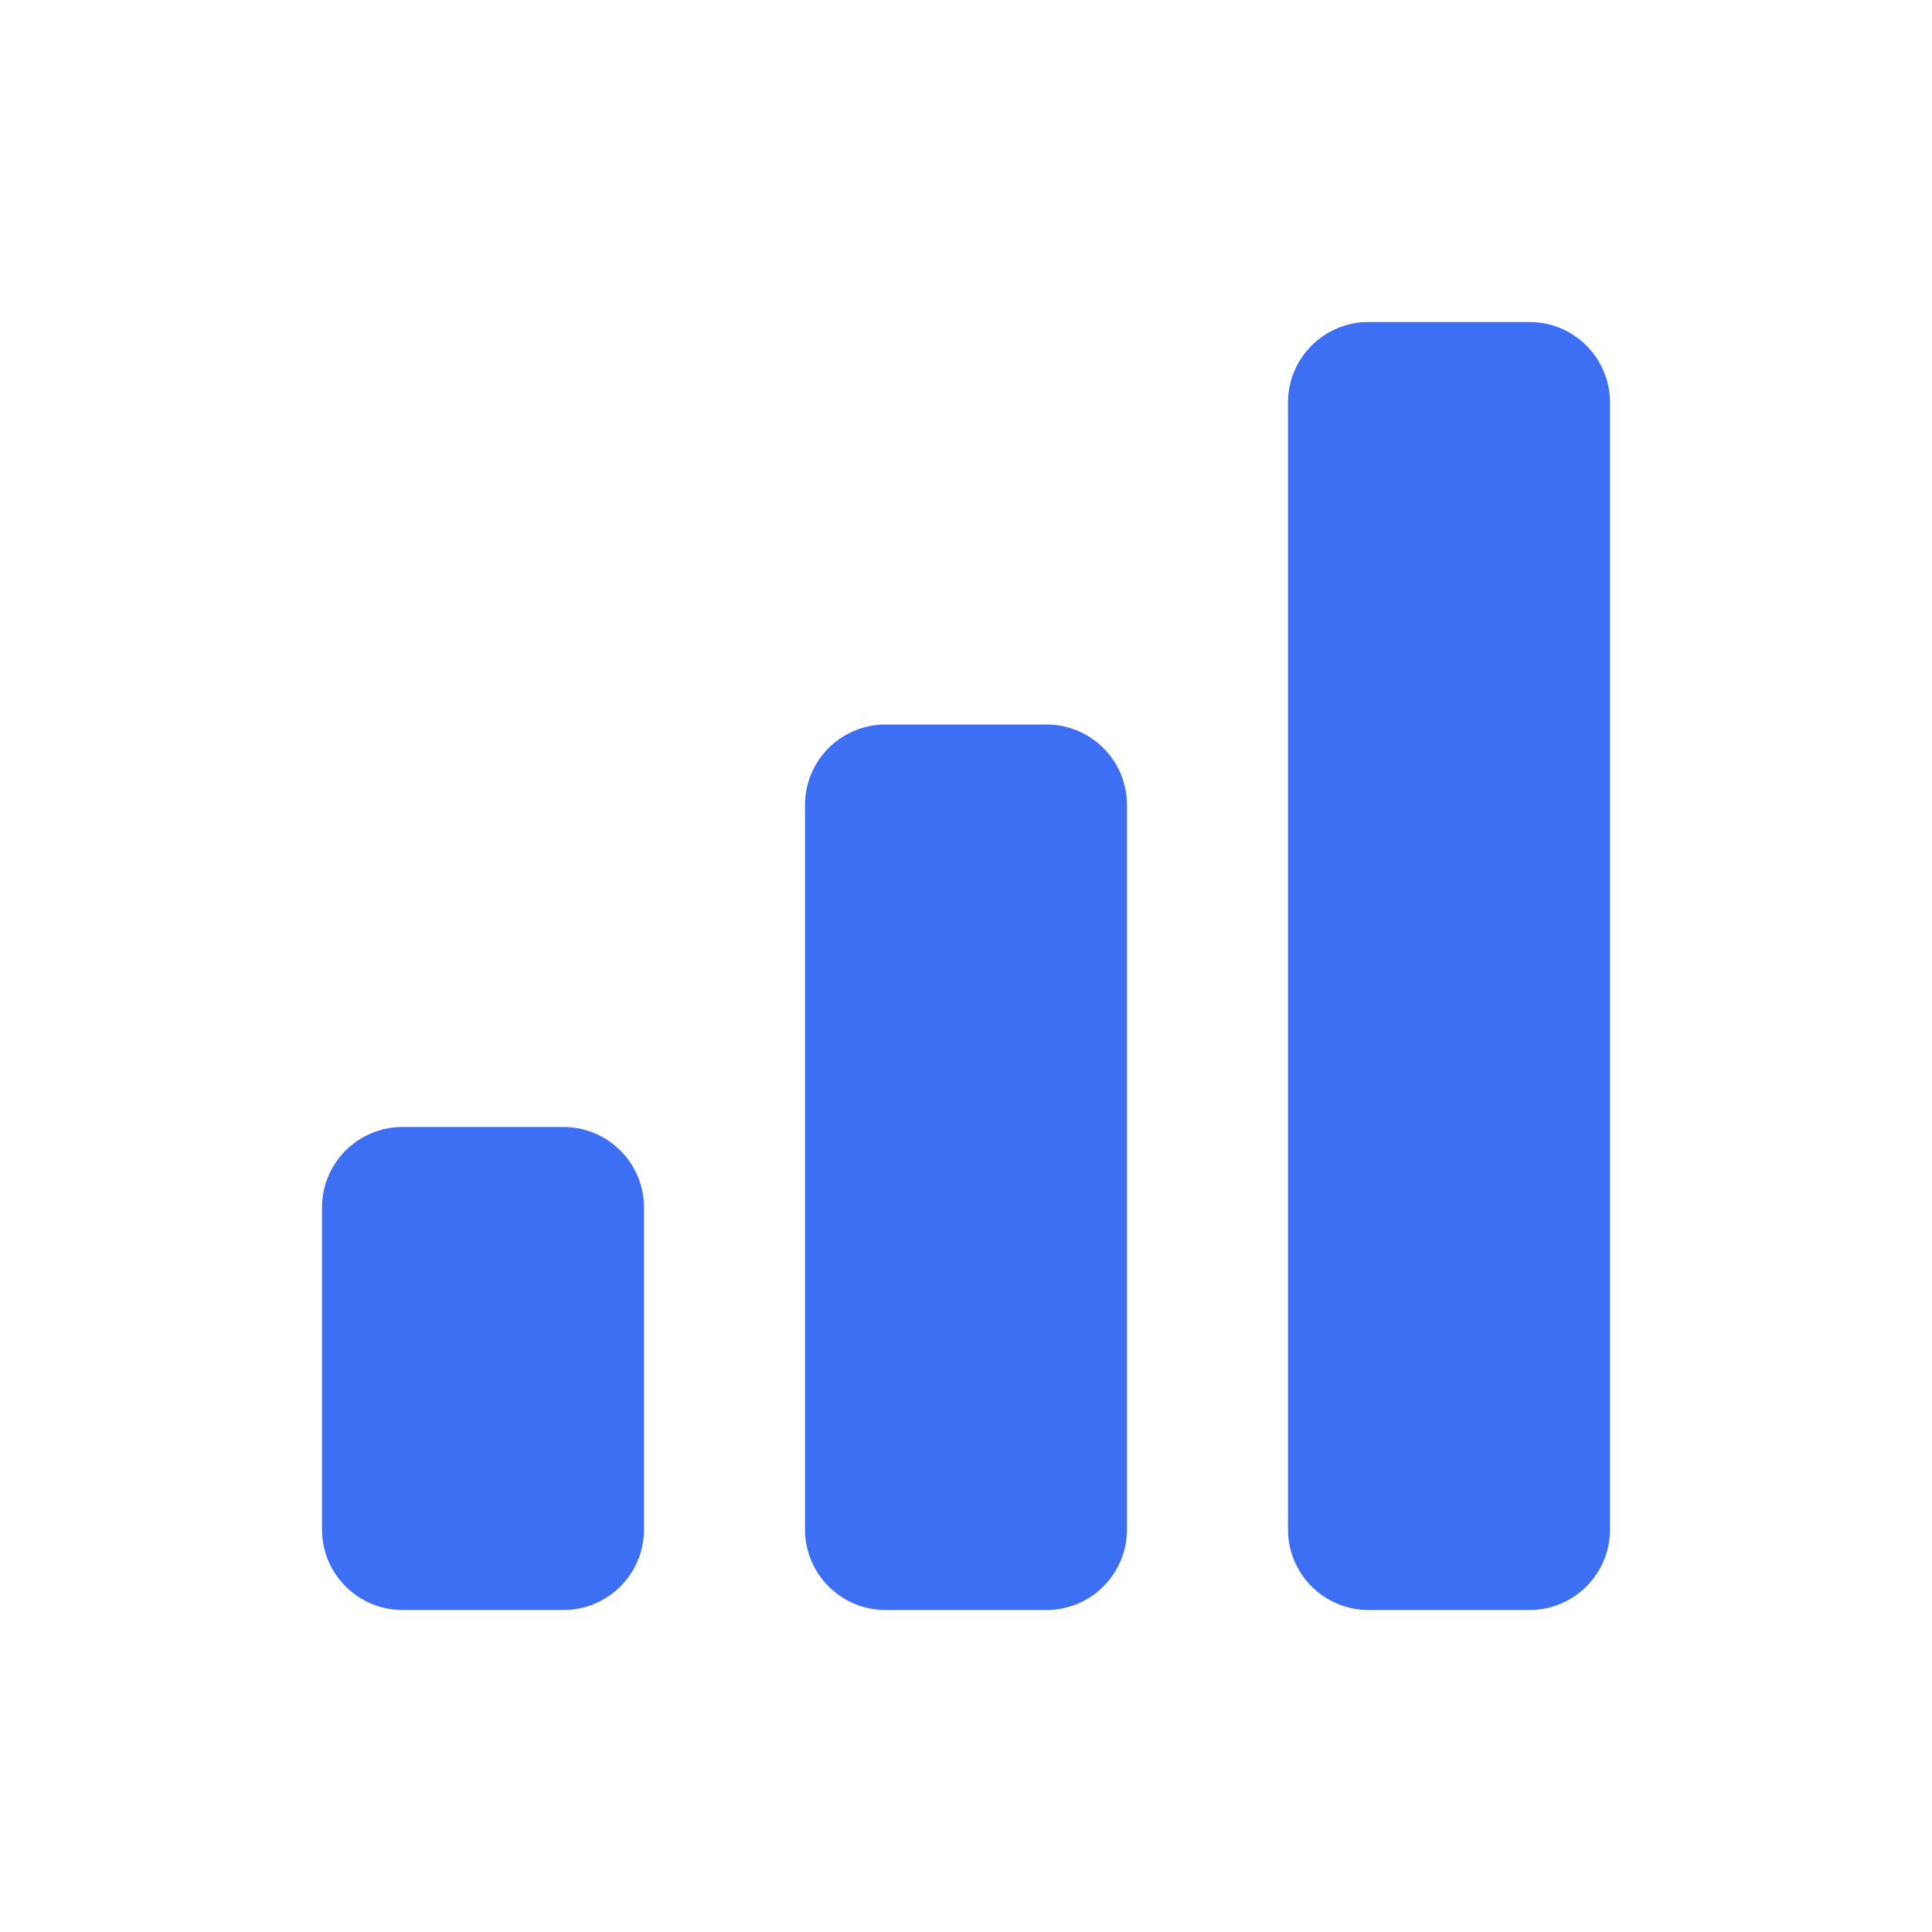
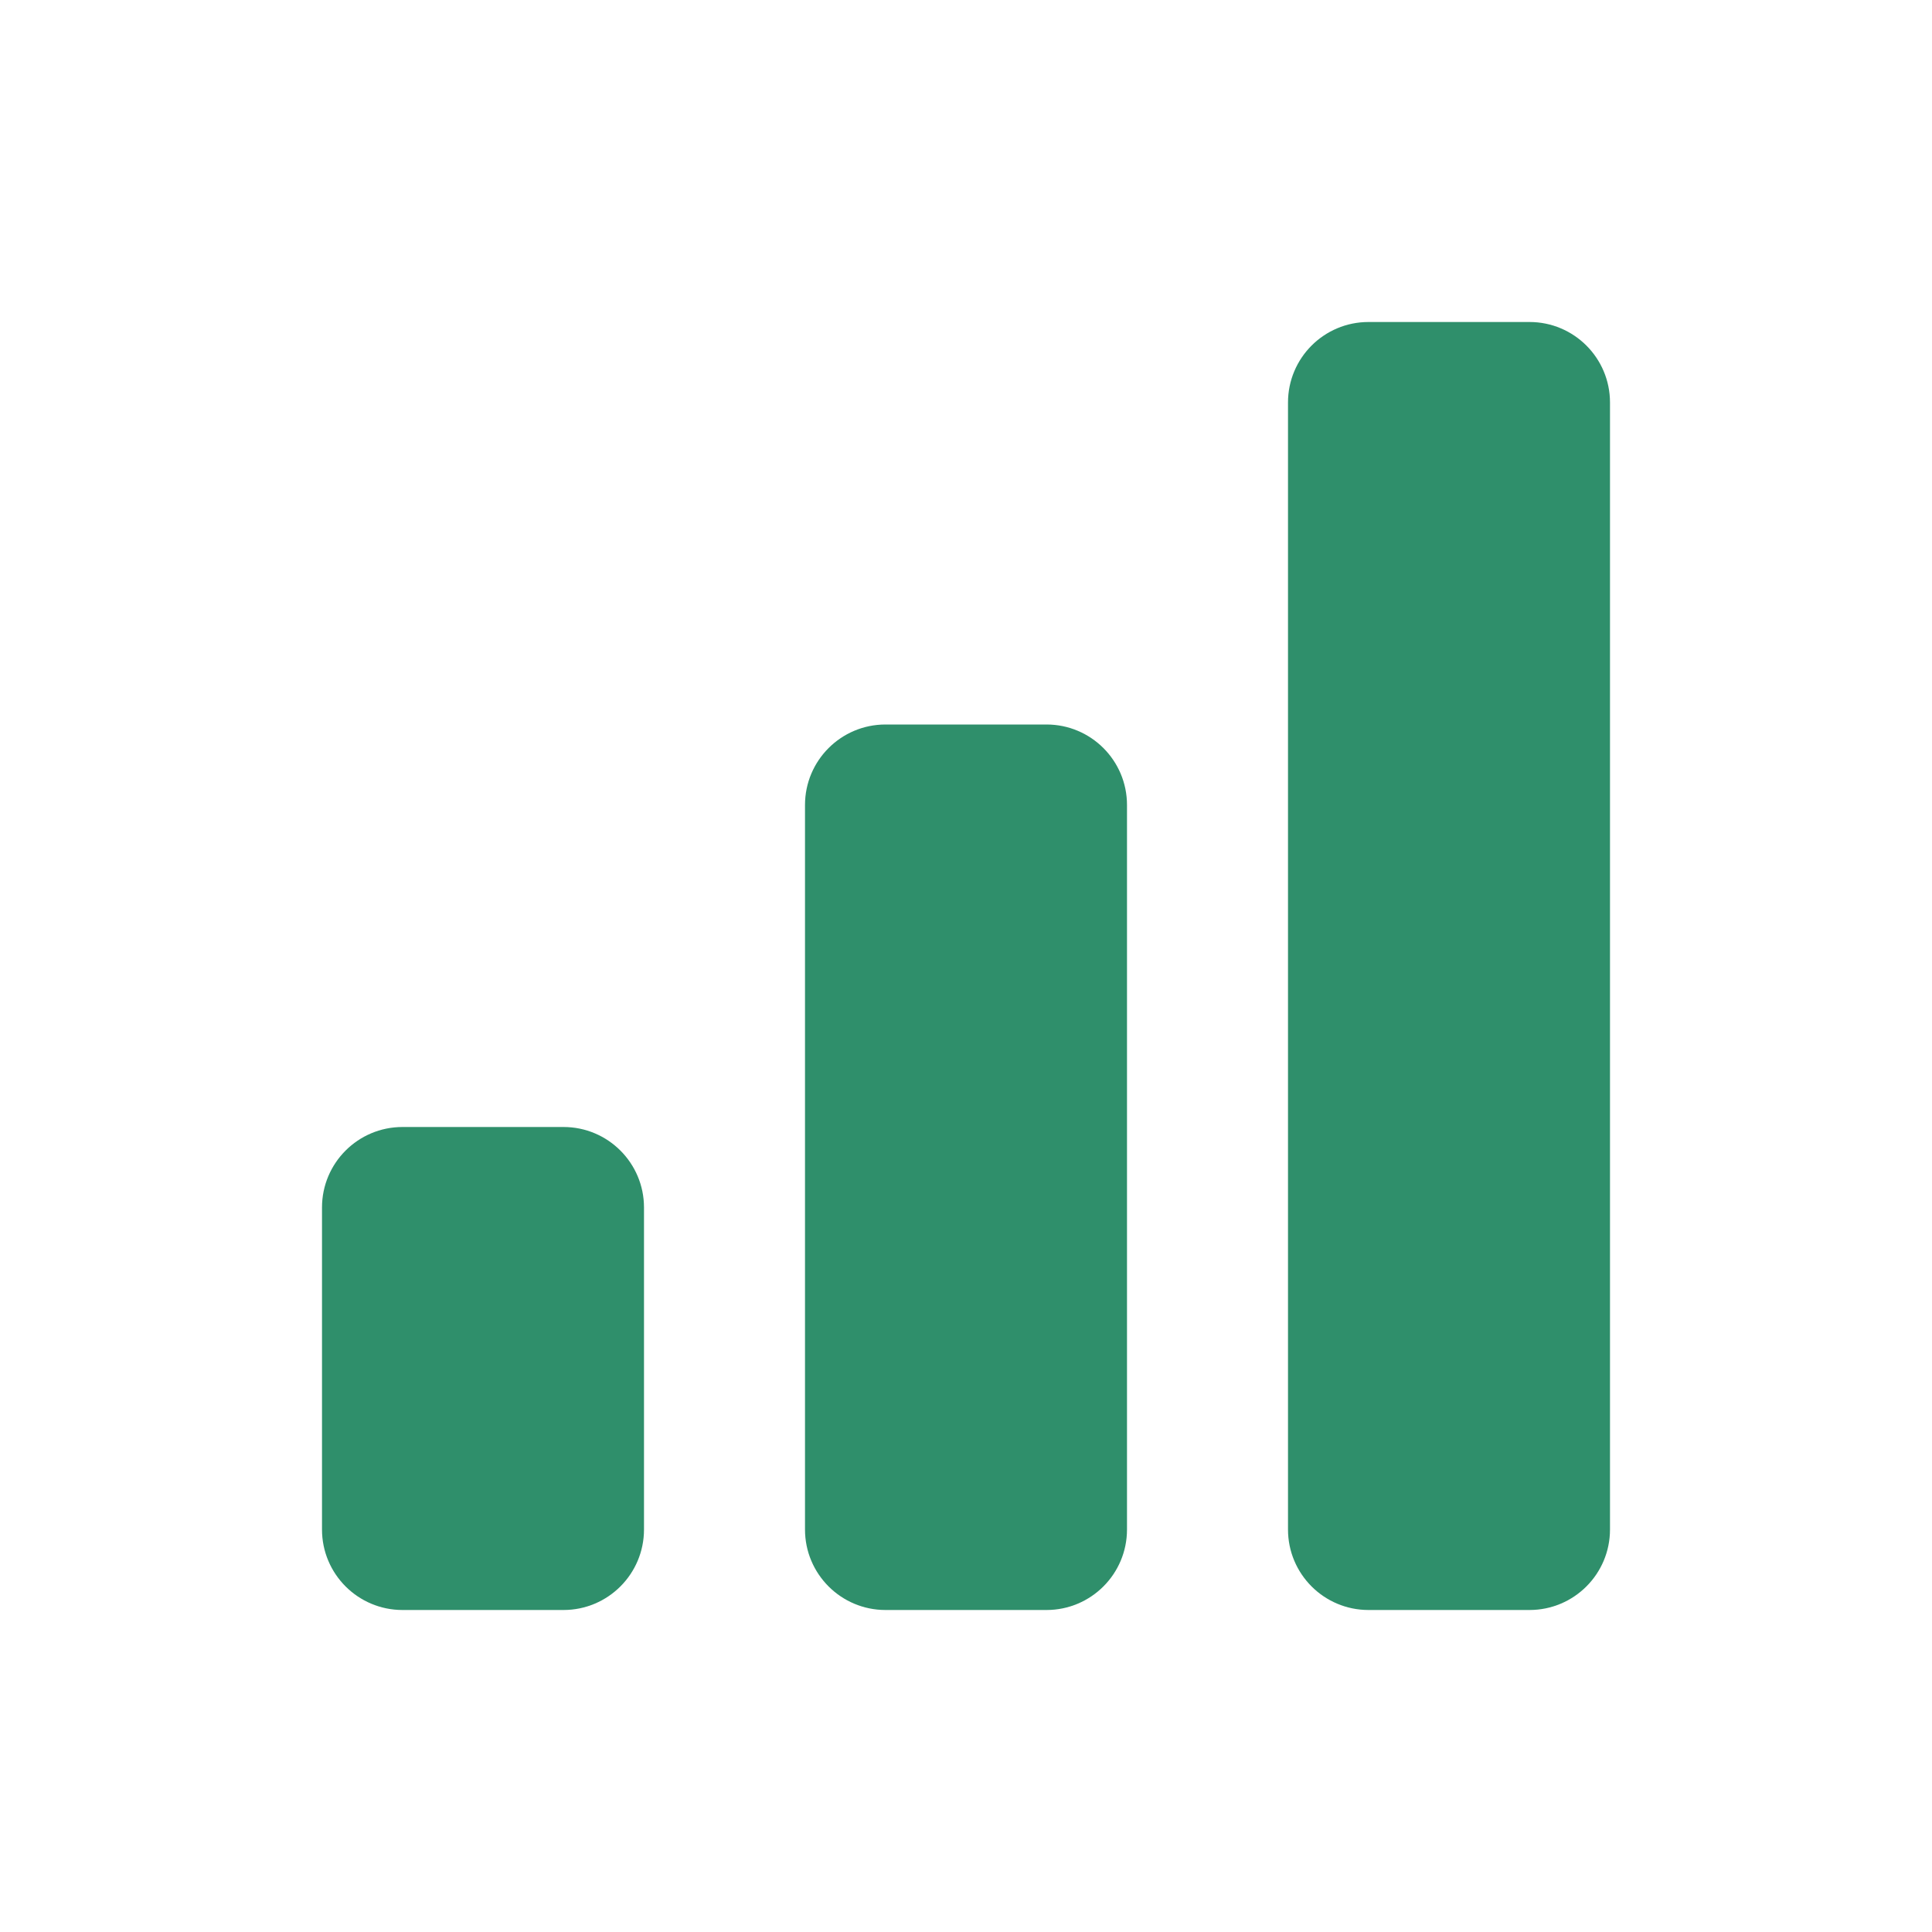
- <svg xmlns="http://www.w3.org/2000/svg" viewBox="0 0 24 24" fill="#3D6FF5">
+ <svg xmlns="http://www.w3.org/2000/svg" viewBox="0 0 24 24" fill="#2F8F6B">
  <rect x="4" y="14" width="4" height="6" rx="1" />
  <rect x="10" y="9" width="4" height="11" rx="1" />
  <rect x="16" y="4" width="4" height="16" rx="1" />
</svg>
